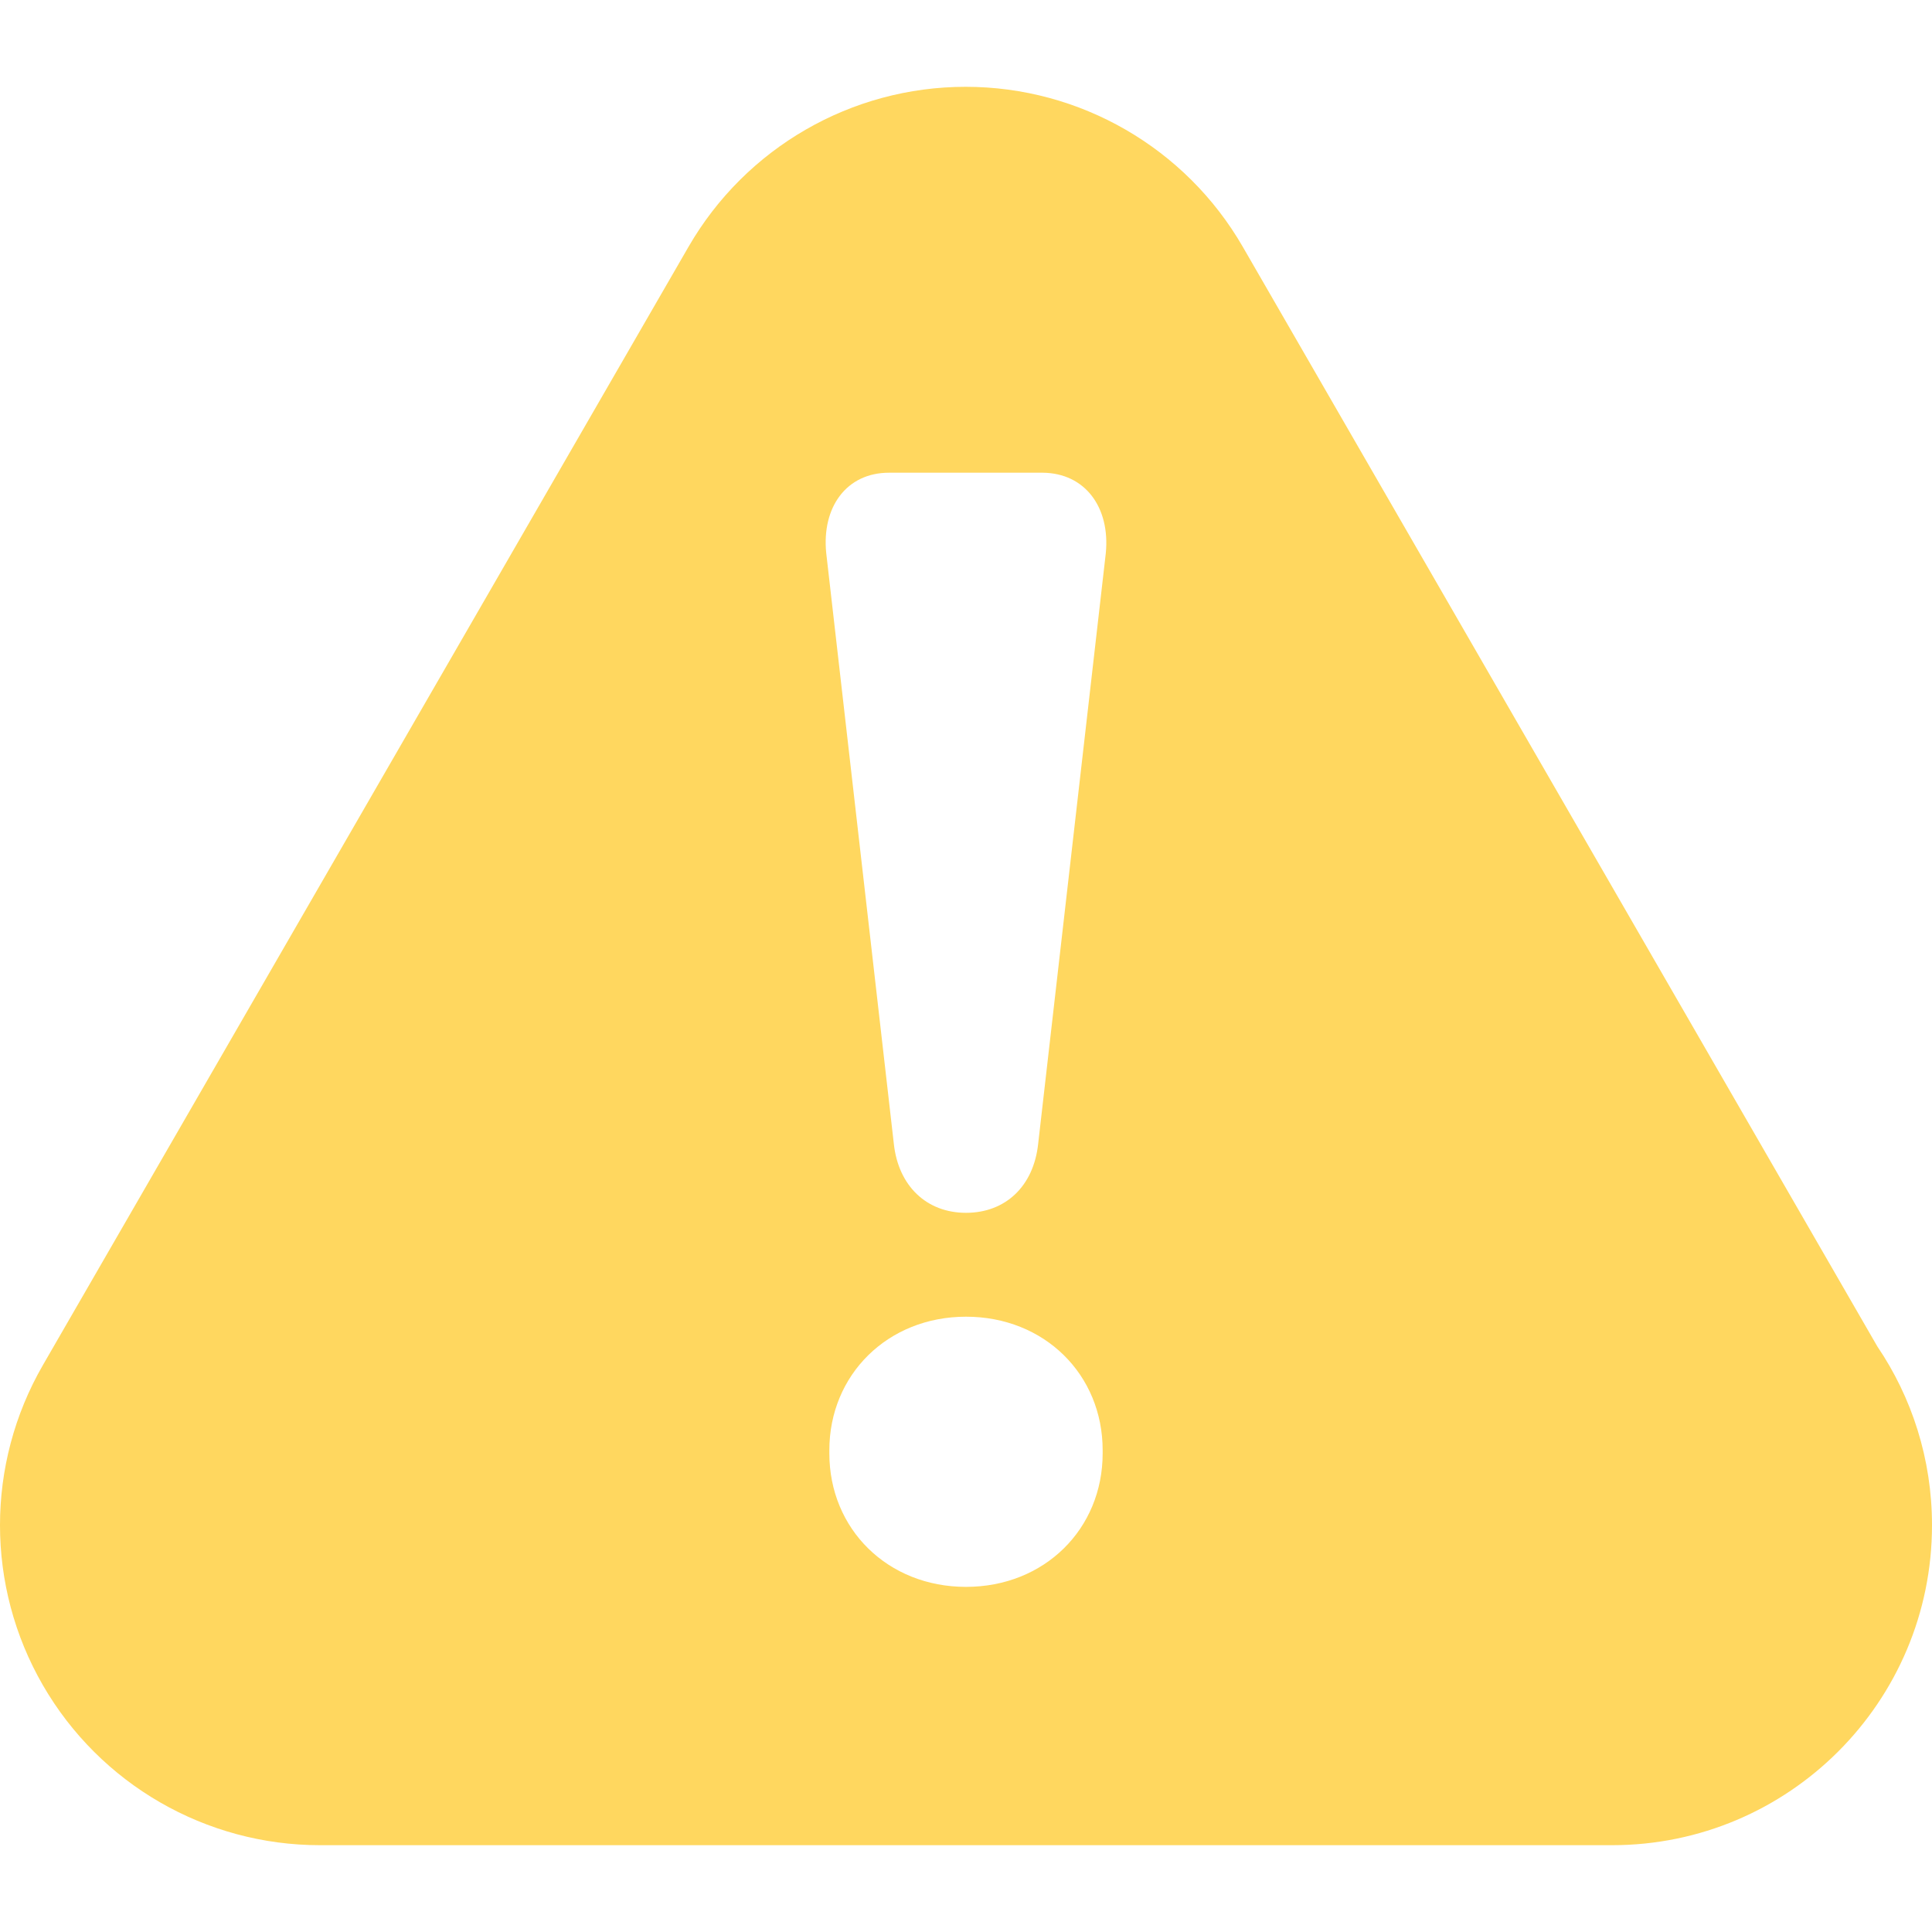
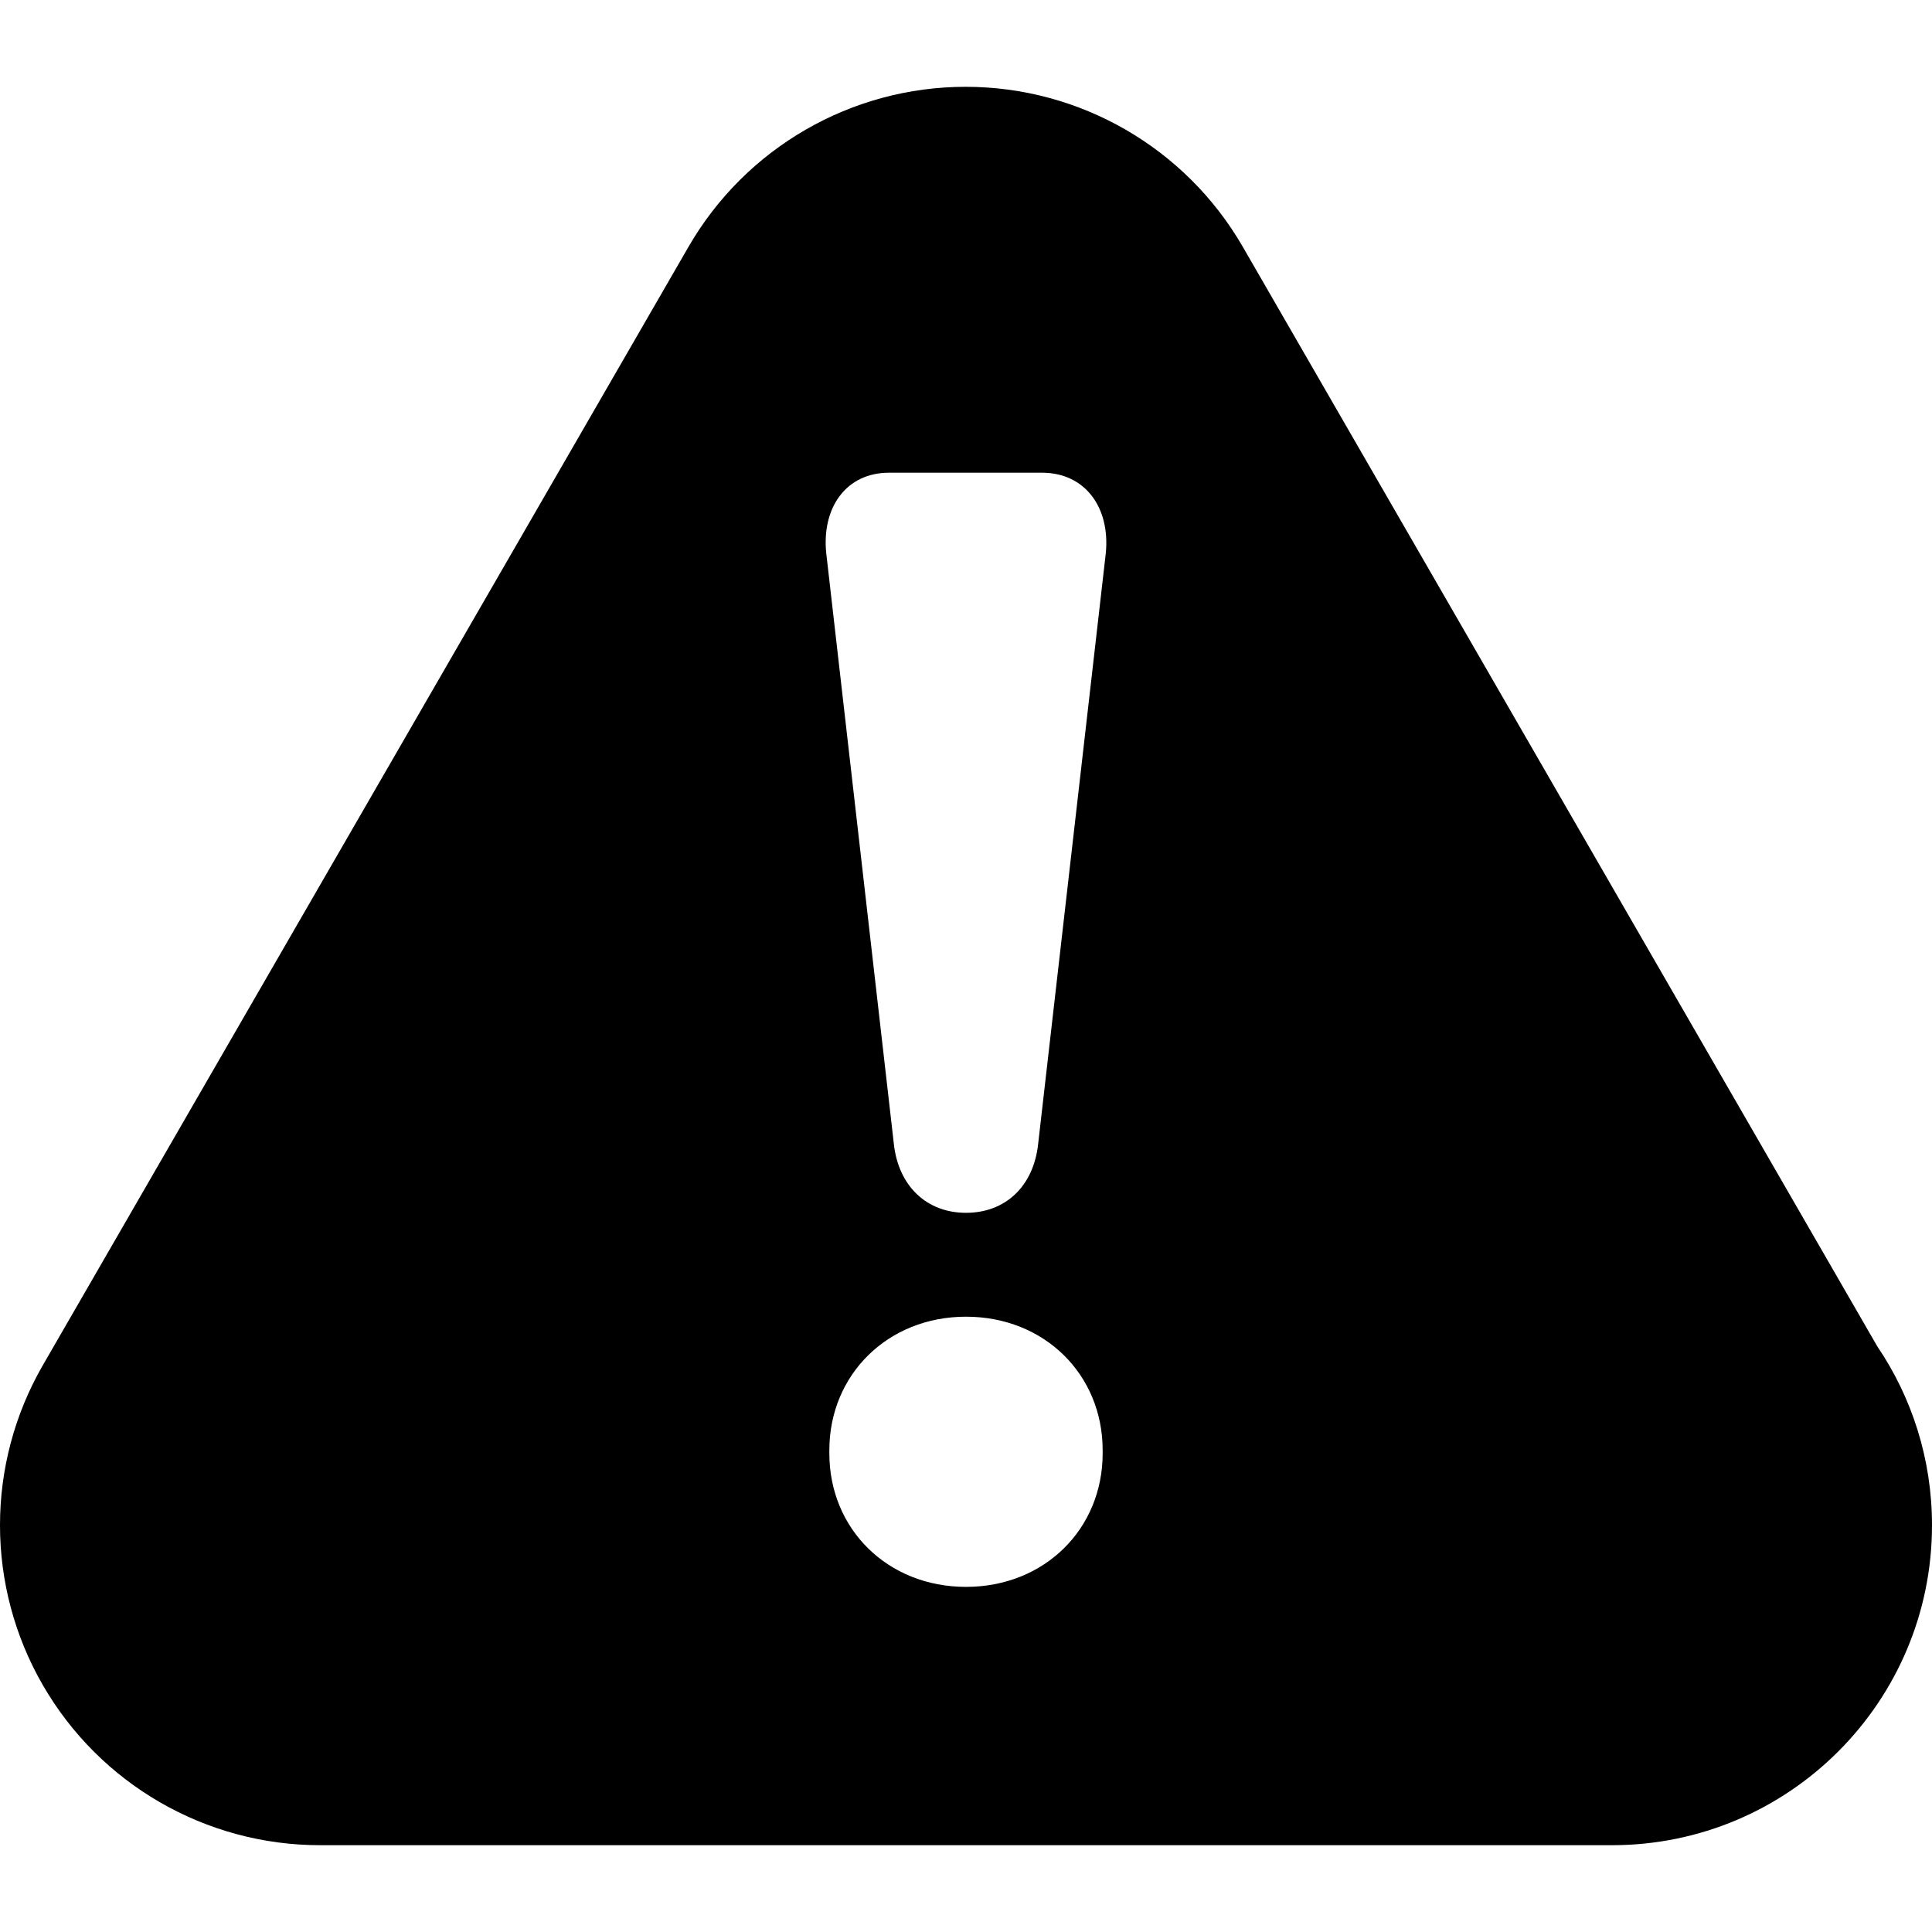
- <svg xmlns="http://www.w3.org/2000/svg" width="50px" height="50px" fill="#ffd75f" viewBox="0 0 554.2 554.199" style="enable-background:new 0 0 554.2 554.199;" xml:space="preserve">
+ <svg xmlns="http://www.w3.org/2000/svg" width="50px" height="50px" fill="#000" viewBox="0 0 554.2 554.199" style="enable-background:new 0 0 554.2 554.199;" xml:space="preserve">
  <path d="M538.5,386.199L356.5,70.8c-16.4-28.4-46.7-45.9-79.501-45.9c-32.8,0-63.1,17.5-79.5,45.9L12.3,391.6 c-16.4,28.4-16.4,63.4,0,91.8C28.7,511.8,59,529.3,91.8,529.3H462.2c0.101,0,0.2,0,0.2,0c50.7,0,91.8-41.101,91.8-91.8 C554.2,418.5,548.4,400.8,538.5,386.199z M316.3,416.899c0,21.7-16.7,38.3-39.2,38.3s-39.2-16.6-39.2-38.3V416 c0-21.601,16.7-38.301,39.2-38.301S316.3,394.3,316.3,416V416.899z M317.2,158.7L297.8,328.1c-1.3,12.2-9.4,19.8-20.7,19.8 s-19.4-7.7-20.7-19.8L237,158.6c-1.3-13.1,5.801-23,18-23H299.1C311.3,135.7,318.5,145.6,317.2,158.7z" />
</svg>
